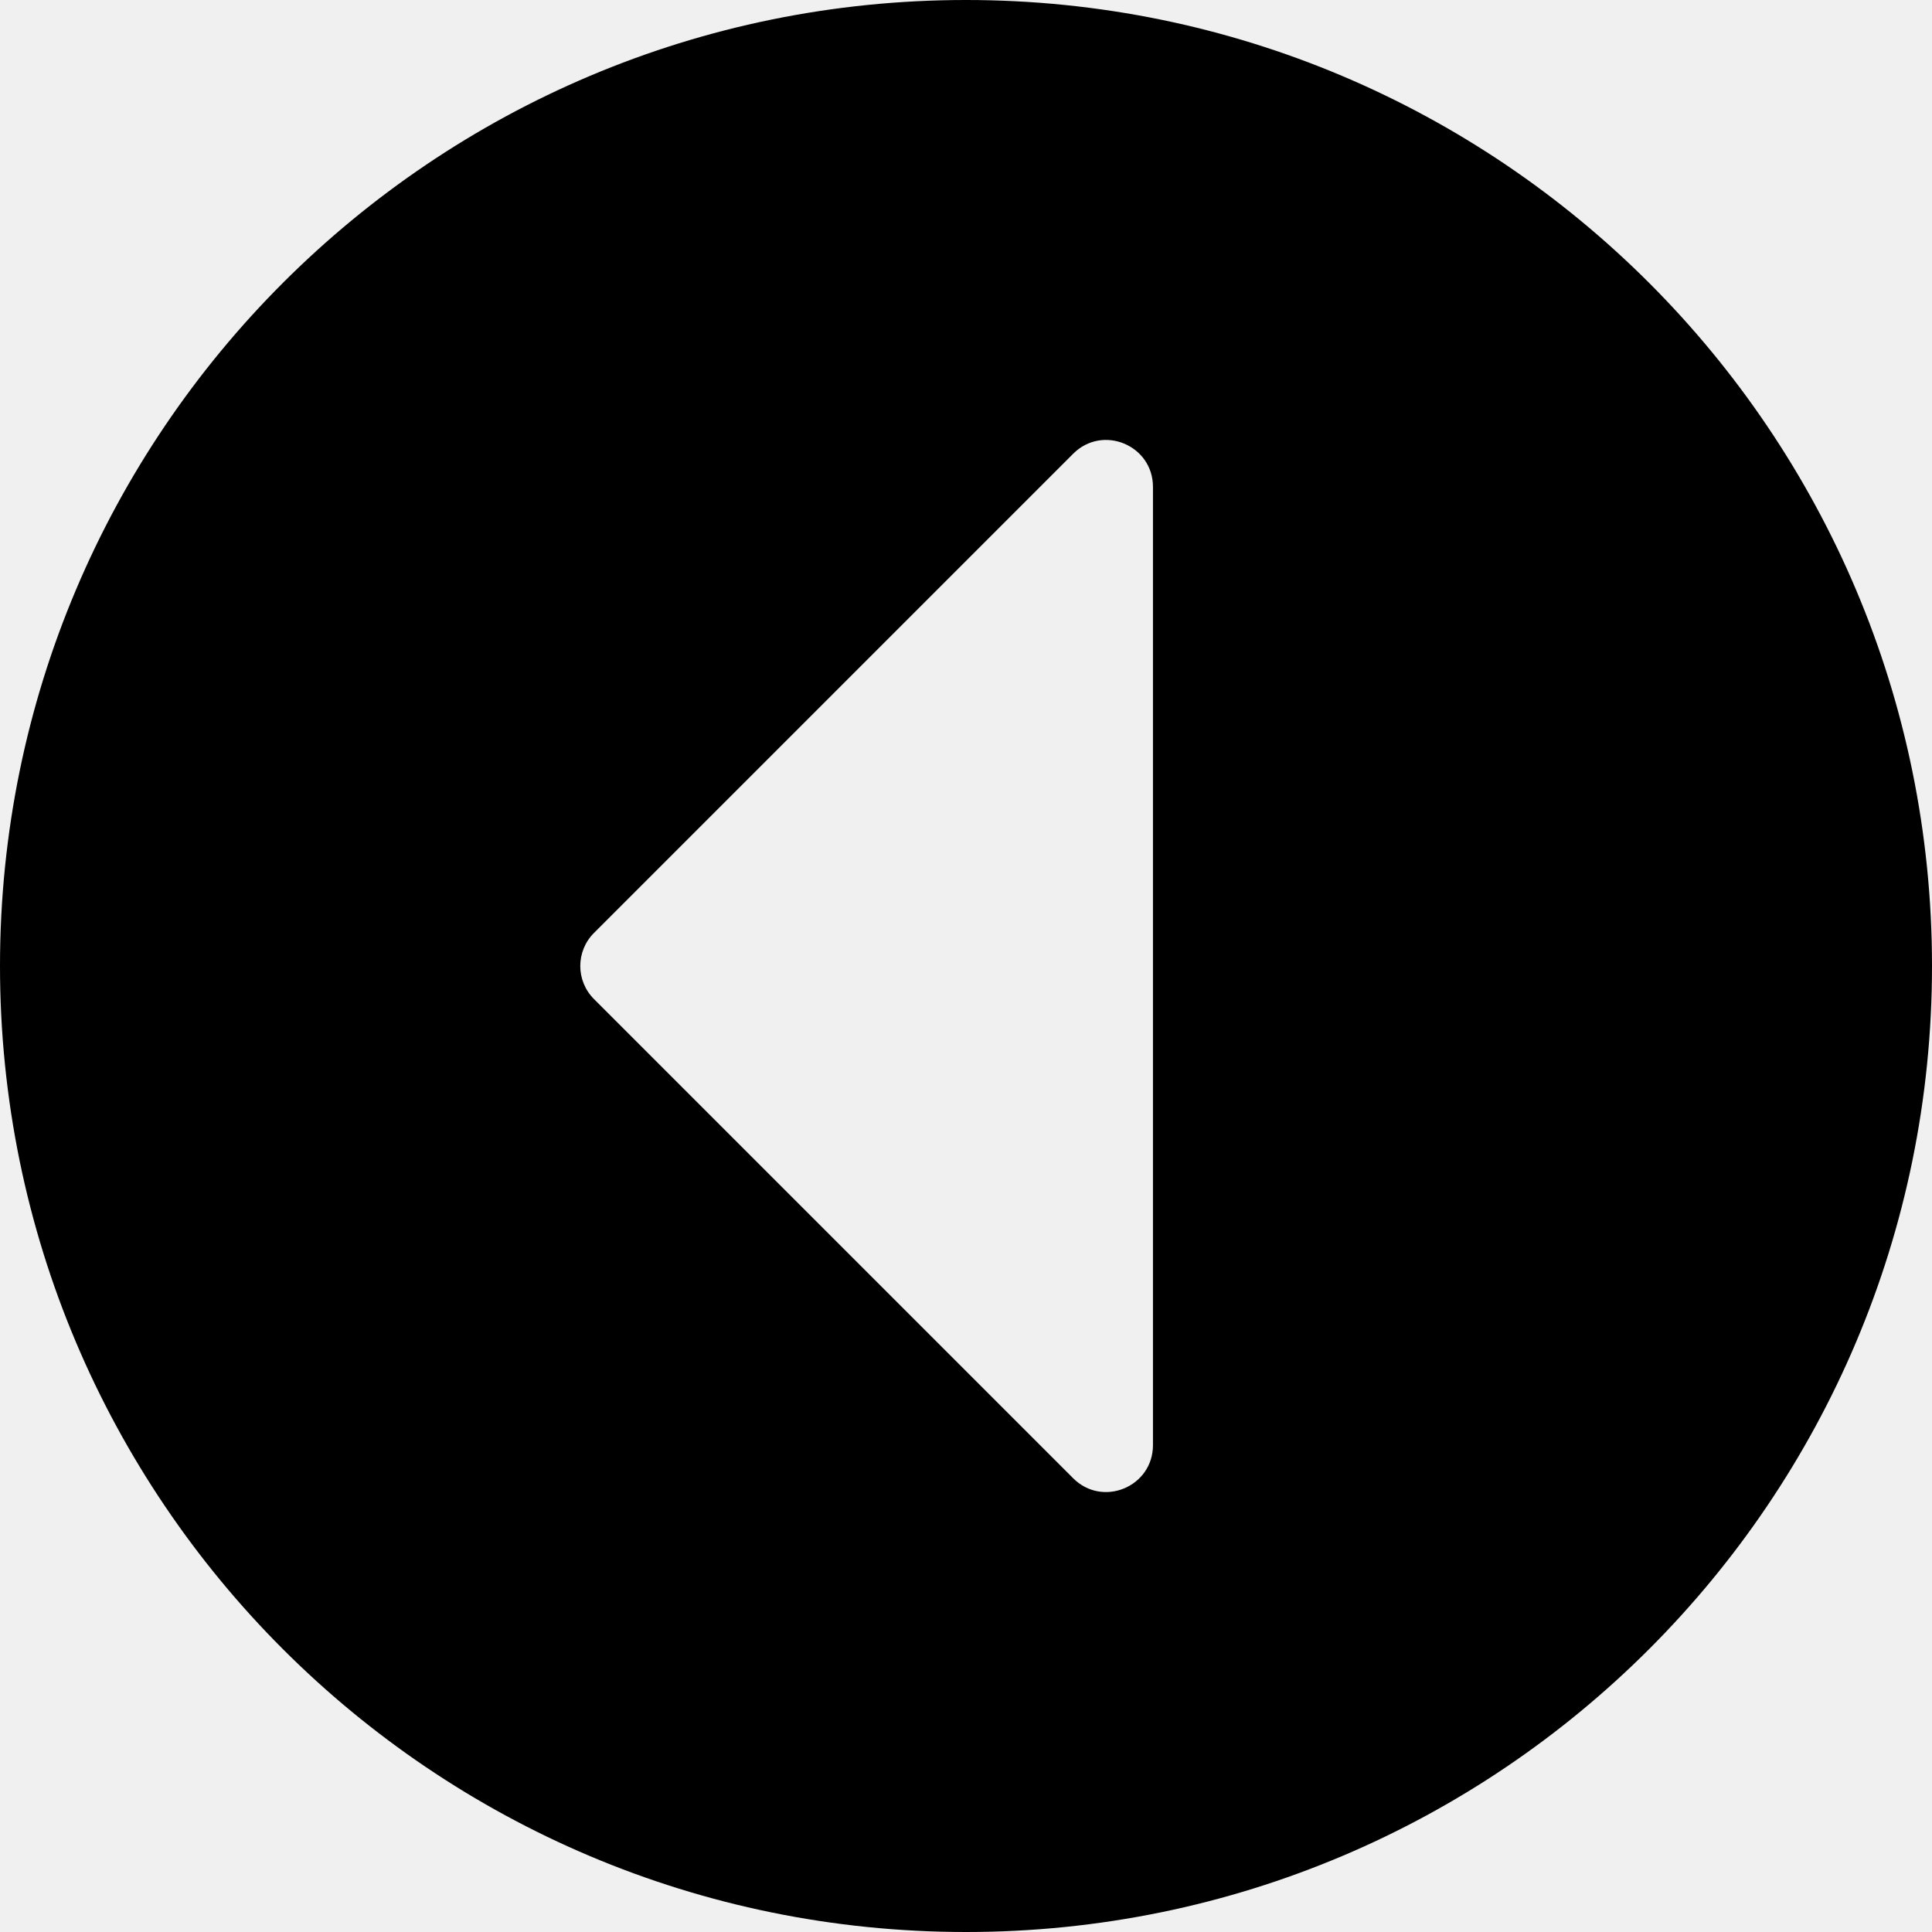
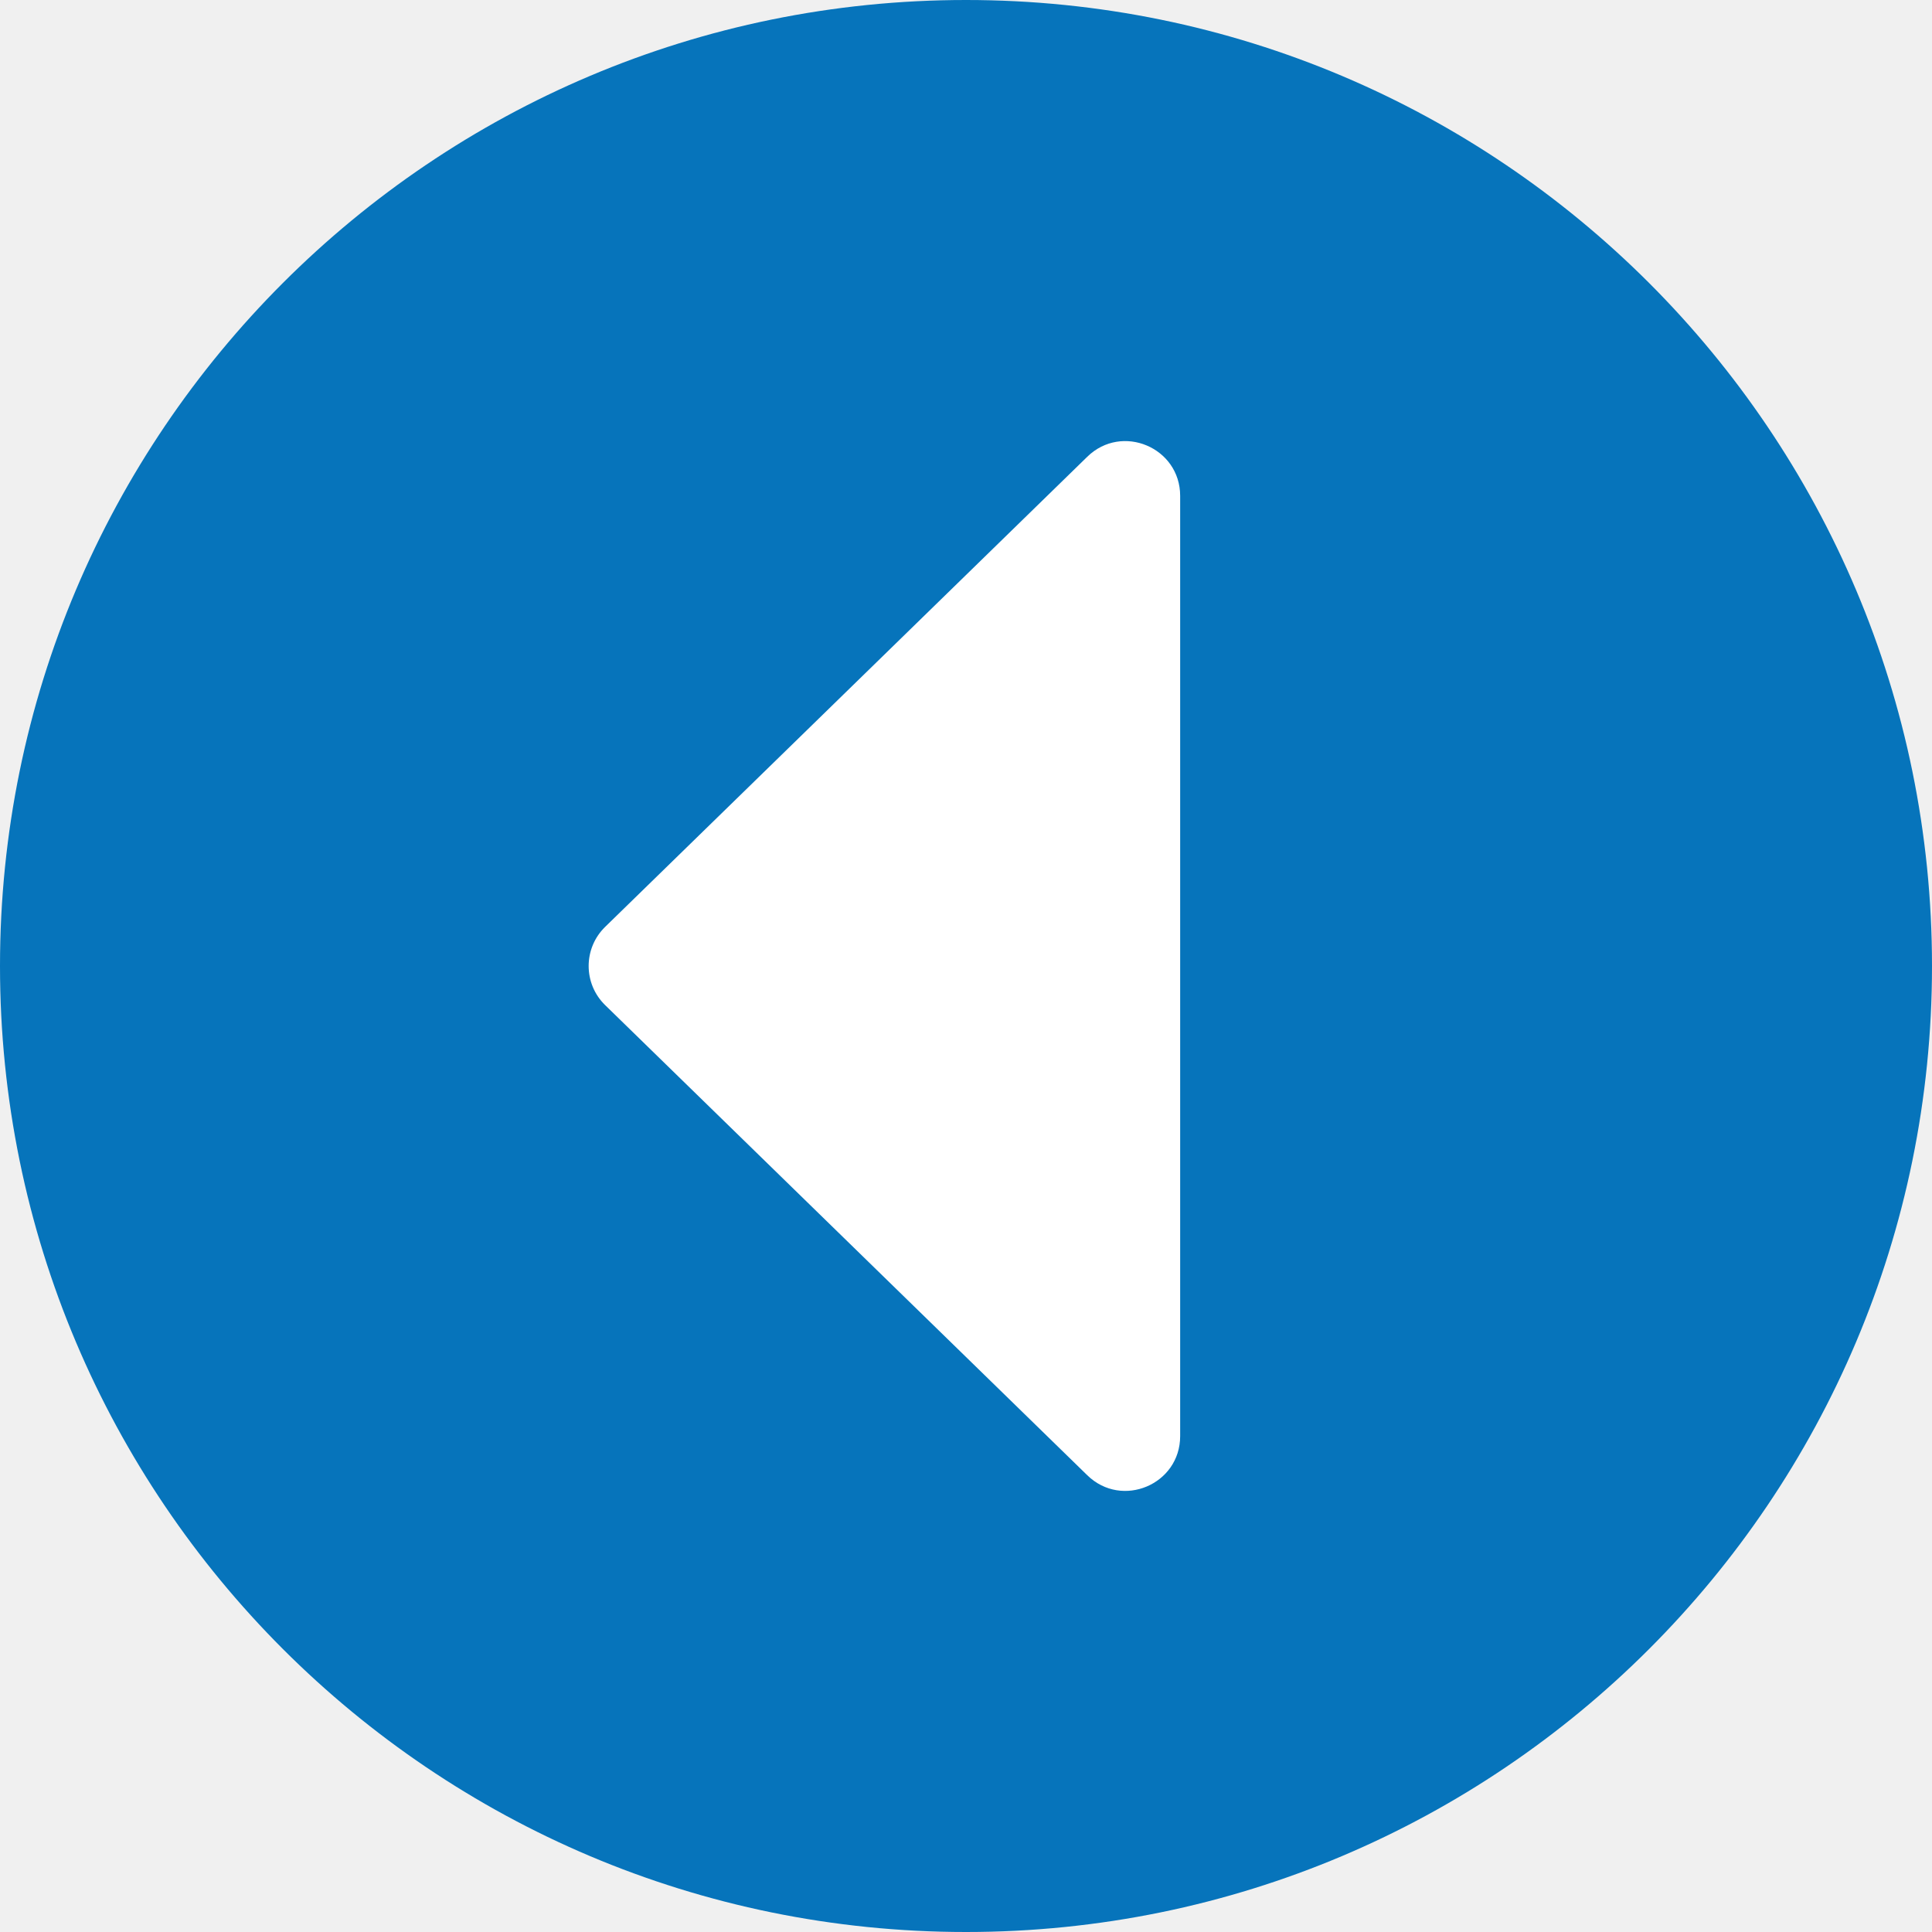
<svg xmlns="http://www.w3.org/2000/svg" width="106" height="106" viewBox="0 0 106 106" fill="none">
-   <path d="M53 106C23.722 106 0 82.278 0 53C0 23.722 23.722 0 53 0C82.278 0 106 23.722 106 53C106 82.278 82.278 106 53 106ZM58.877 24.897L32.591 51.184C31.586 52.188 31.586 53.812 32.591 54.816L58.877 81.103C60.501 82.727 63.258 81.573 63.258 79.286V26.714C63.258 24.427 60.501 23.273 58.877 24.897Z" fill="black" />
+   <circle r="53" transform="matrix(-1 0 0 1 53 53)" fill="#0674BB" />
+   <path d="M33.203 50.852C31.995 52.029 31.995 53.971 33.203 55.148L59.656 80.942C61.556 82.795 64.75 81.448 64.75 78.794L64.75 27.206C64.75 24.552 61.556 23.205 59.656 25.058L33.203 50.852Z" fill="white" />
</svg>
